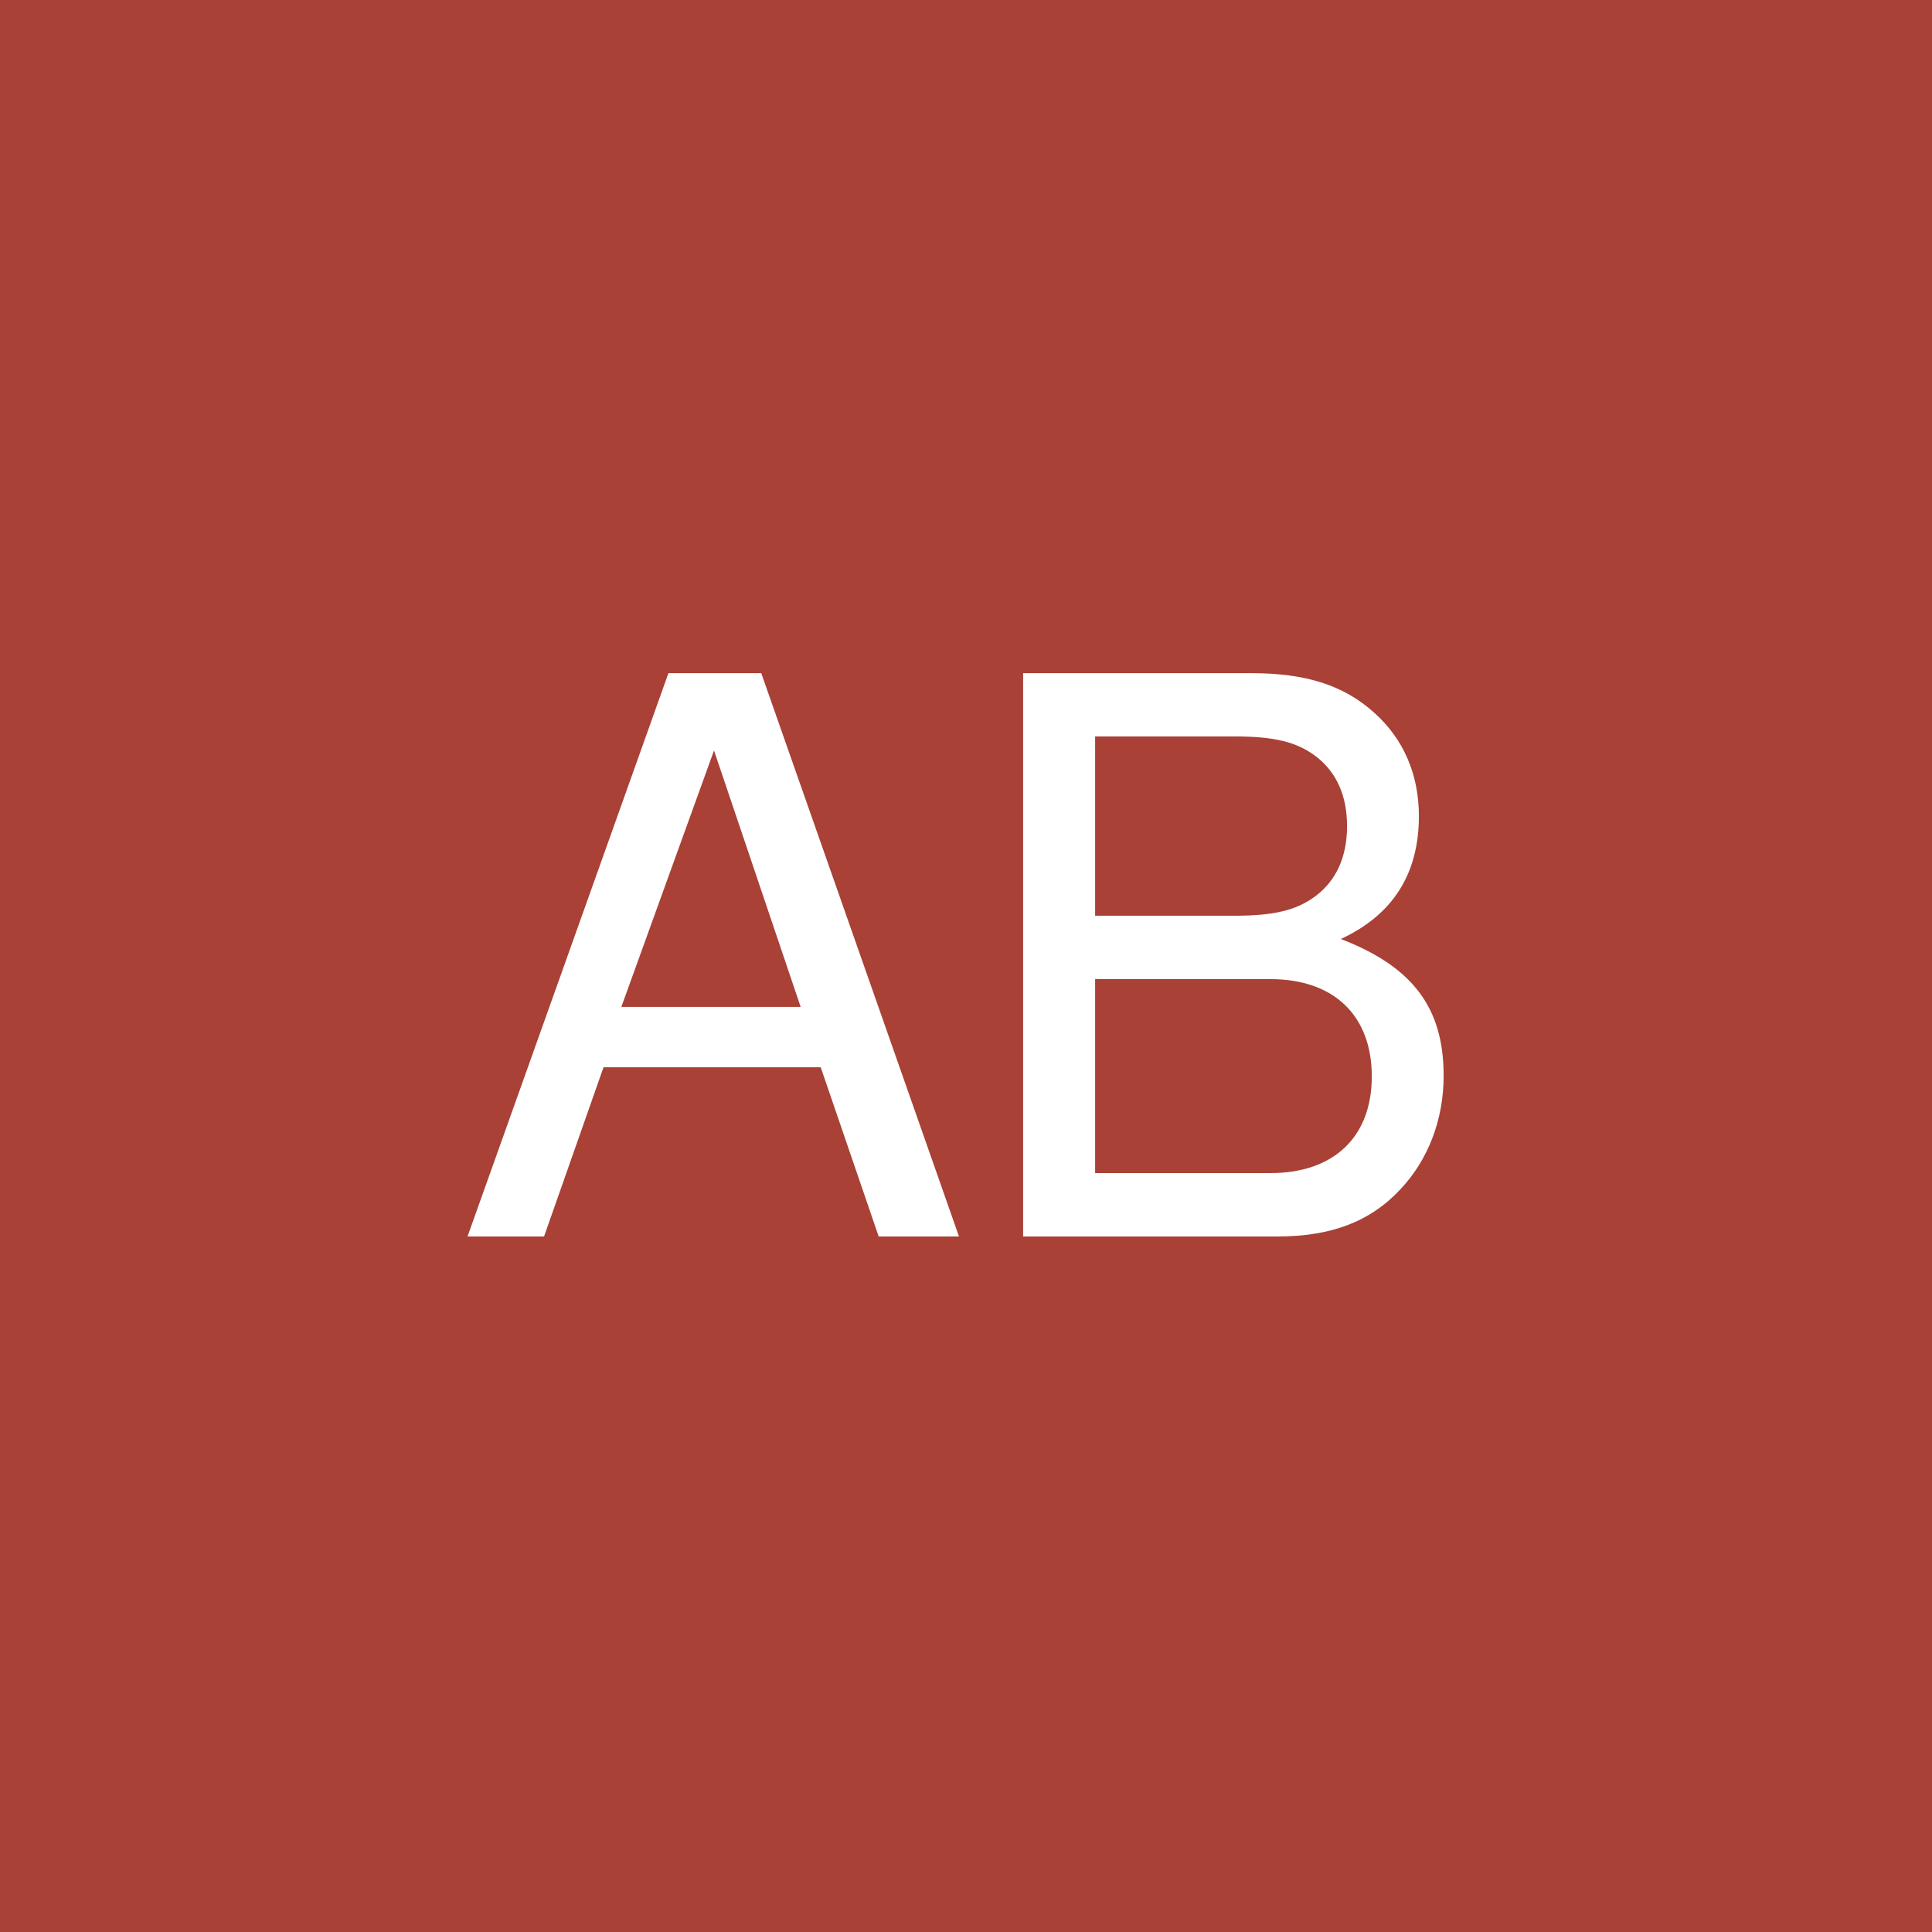
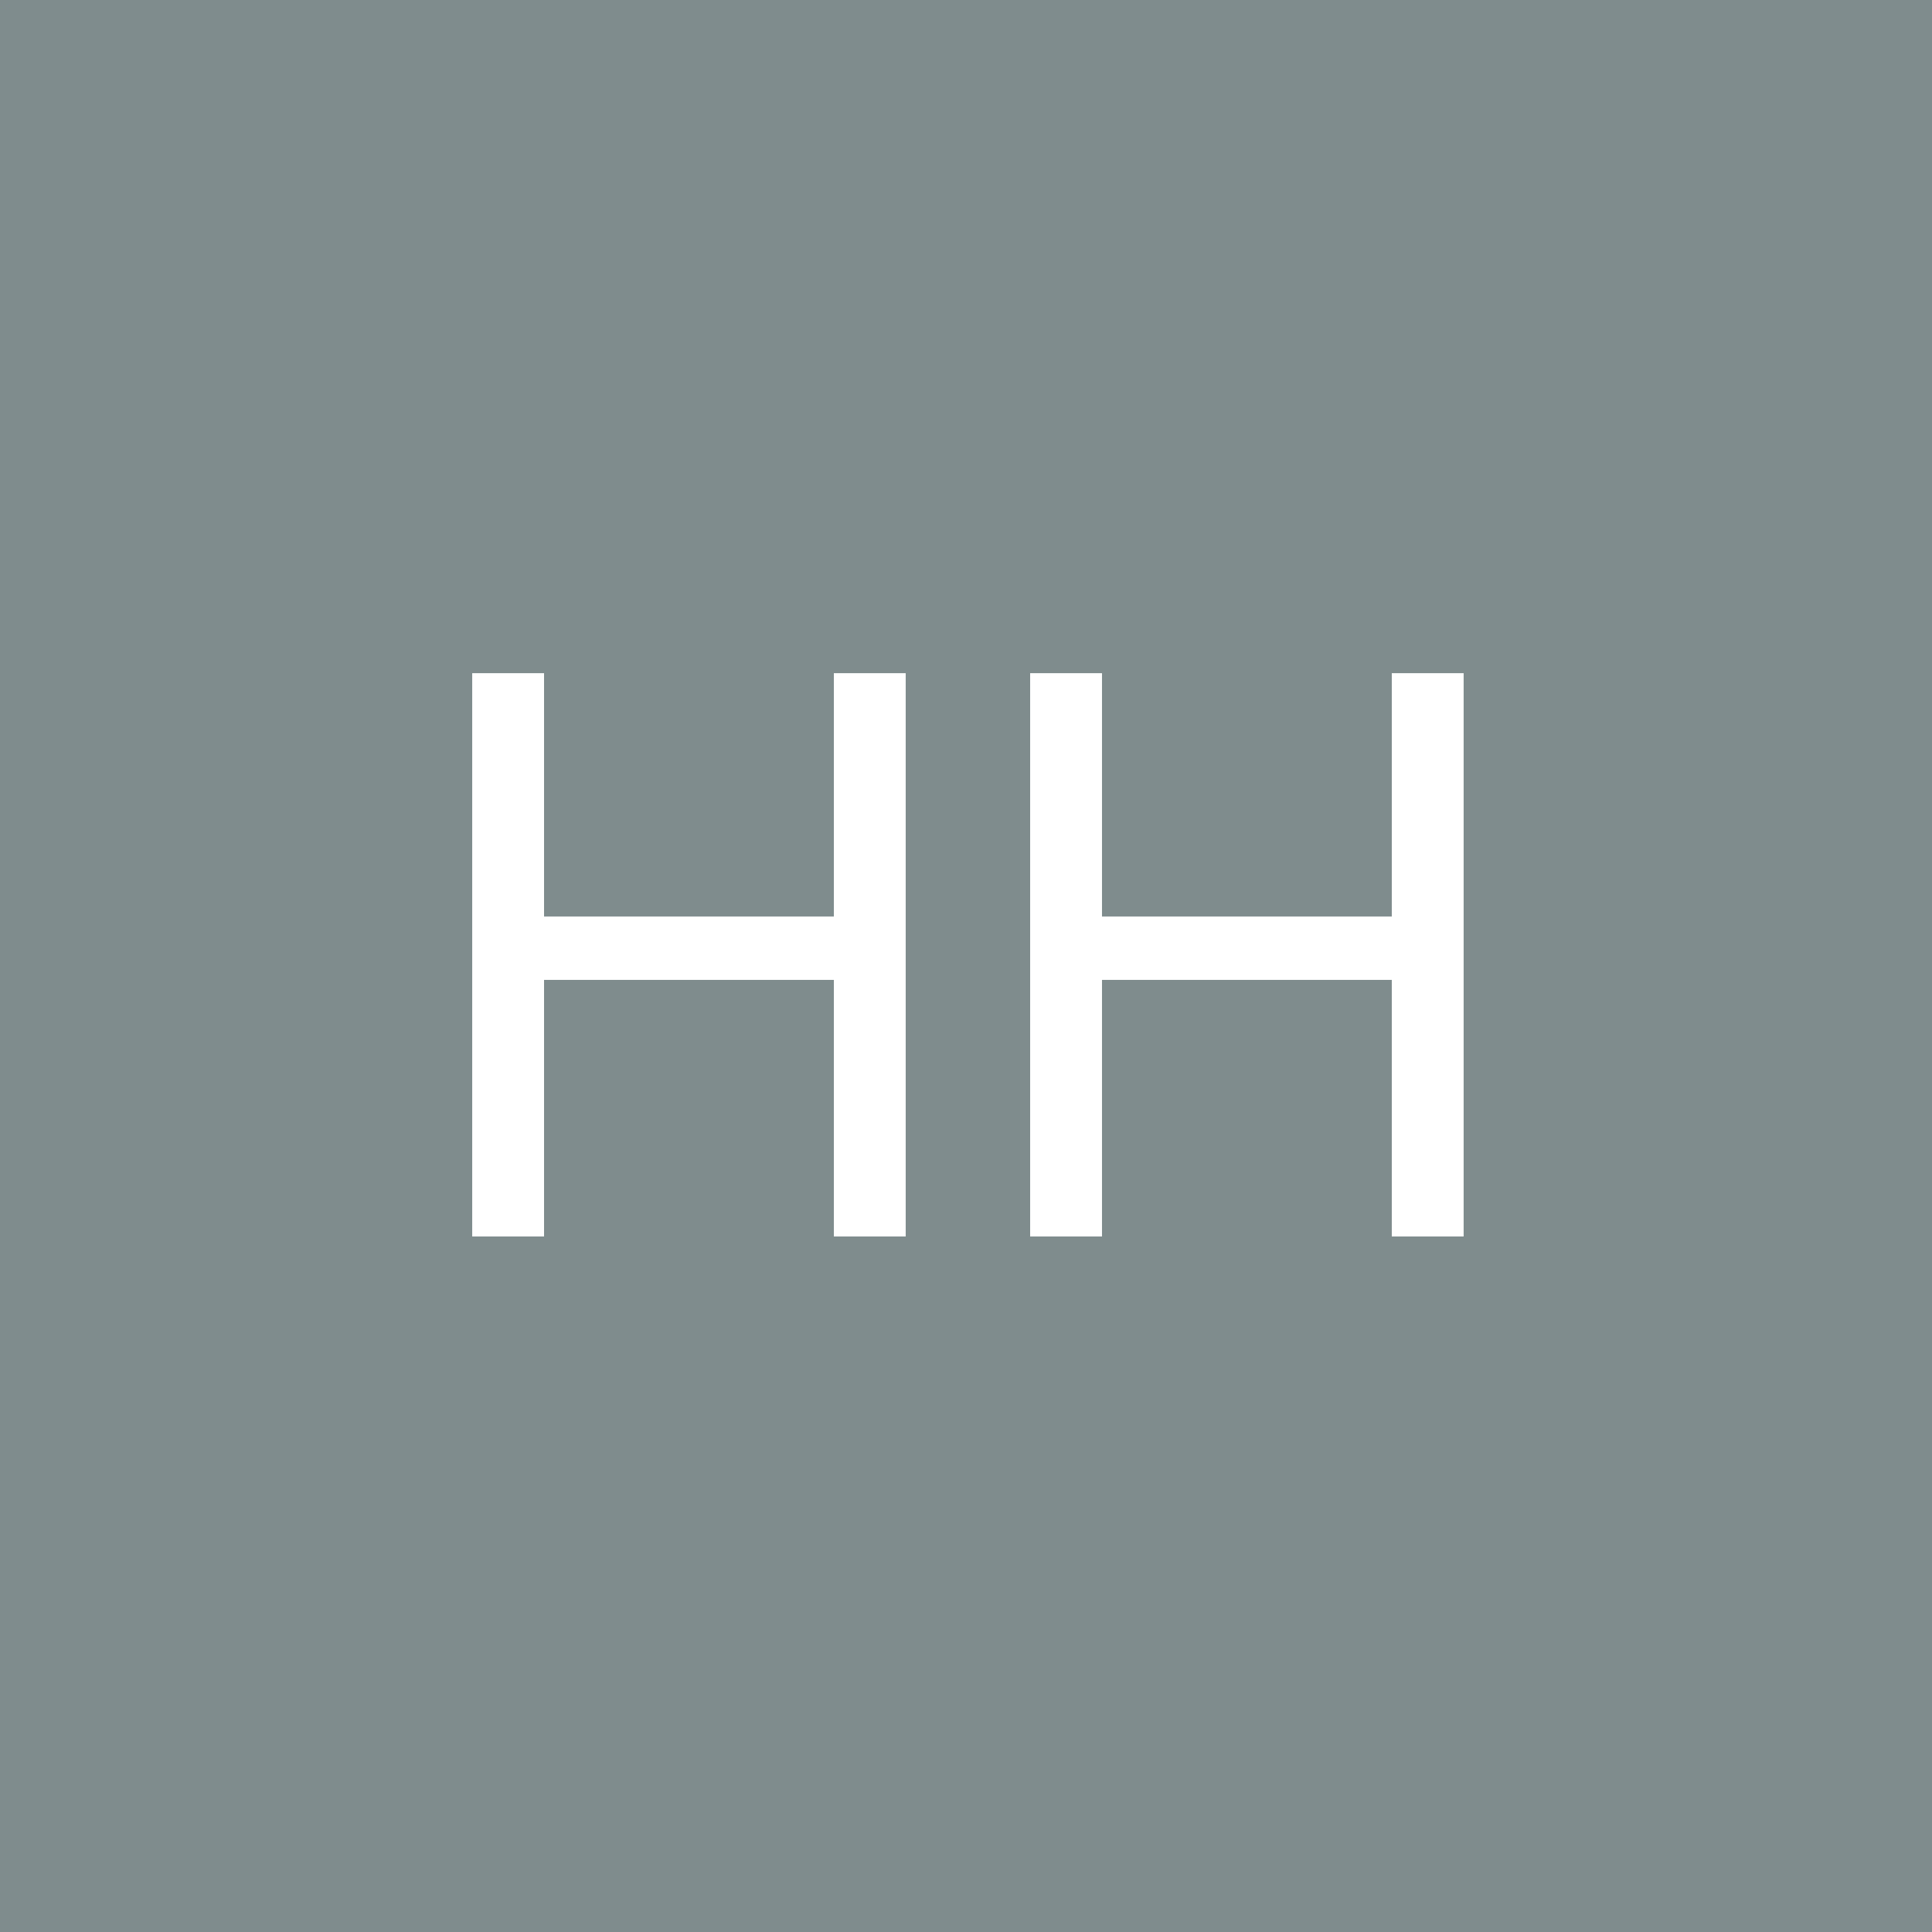
<svg xmlns="http://www.w3.org/2000/svg" pointer-events="none" width="200" height="200">
-   <rect width="200" height="200" style="fill: #a94136; width: 200px; height: 200px; border-radius: 0px; -moz-border-radius: 0px" />
-   <text text-anchor="middle" y="50%" x="50%" dy="0.35em" pointer-events="auto" fill="#ffffff" font-family="HelveticaNeue-Light,Helvetica Neue Light,Helvetica Neue,Helvetica,Arial,Lucida Grande,sans-serif" style="font-weight: 400; font-size: 80px">AB</text>
+   <rect width="200" height="200" style="fill: #7f8c8d; width: 200px; height: 200px; border-radius: 0px; -moz-border-radius: 0px" />
+   <text text-anchor="middle" y="50%" x="50%" dy="0.35em" pointer-events="auto" fill="#ffffff" font-family="HelveticaNeue-Light,Helvetica Neue Light,Helvetica Neue,Helvetica,Arial,Lucida Grande,sans-serif" style="font-weight: 400; font-size: 80px">HH</text>
</svg>
